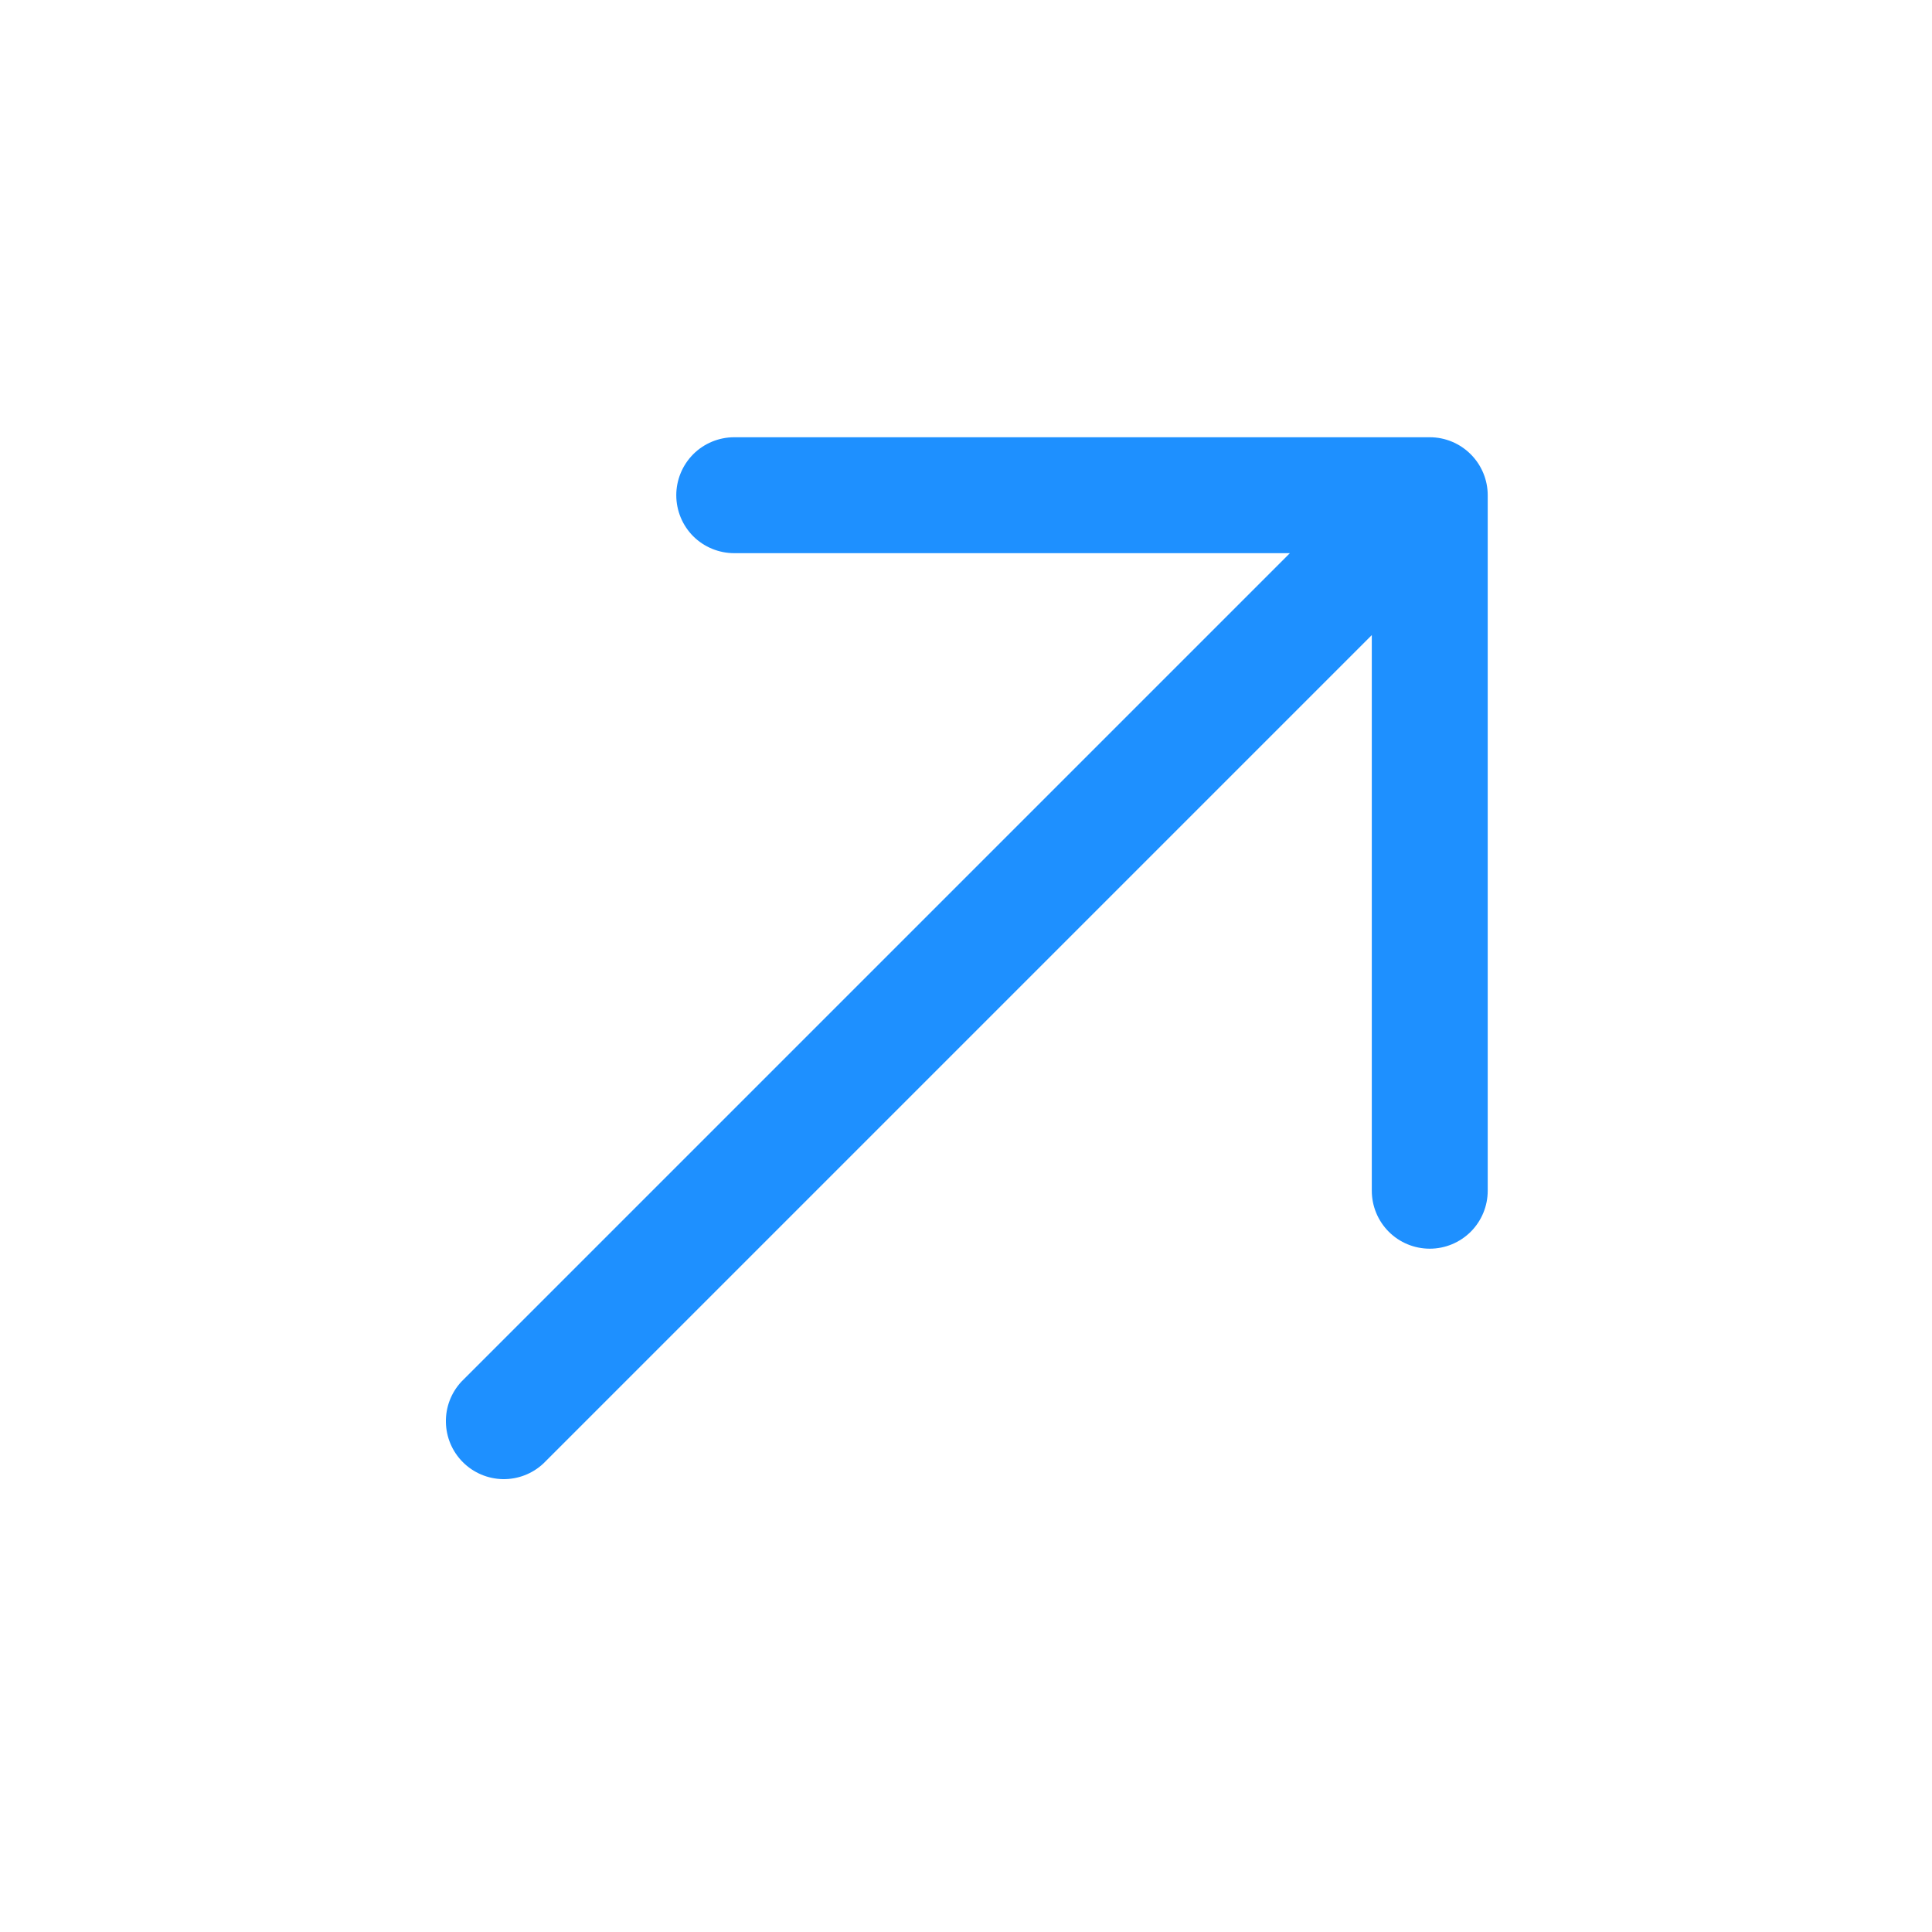
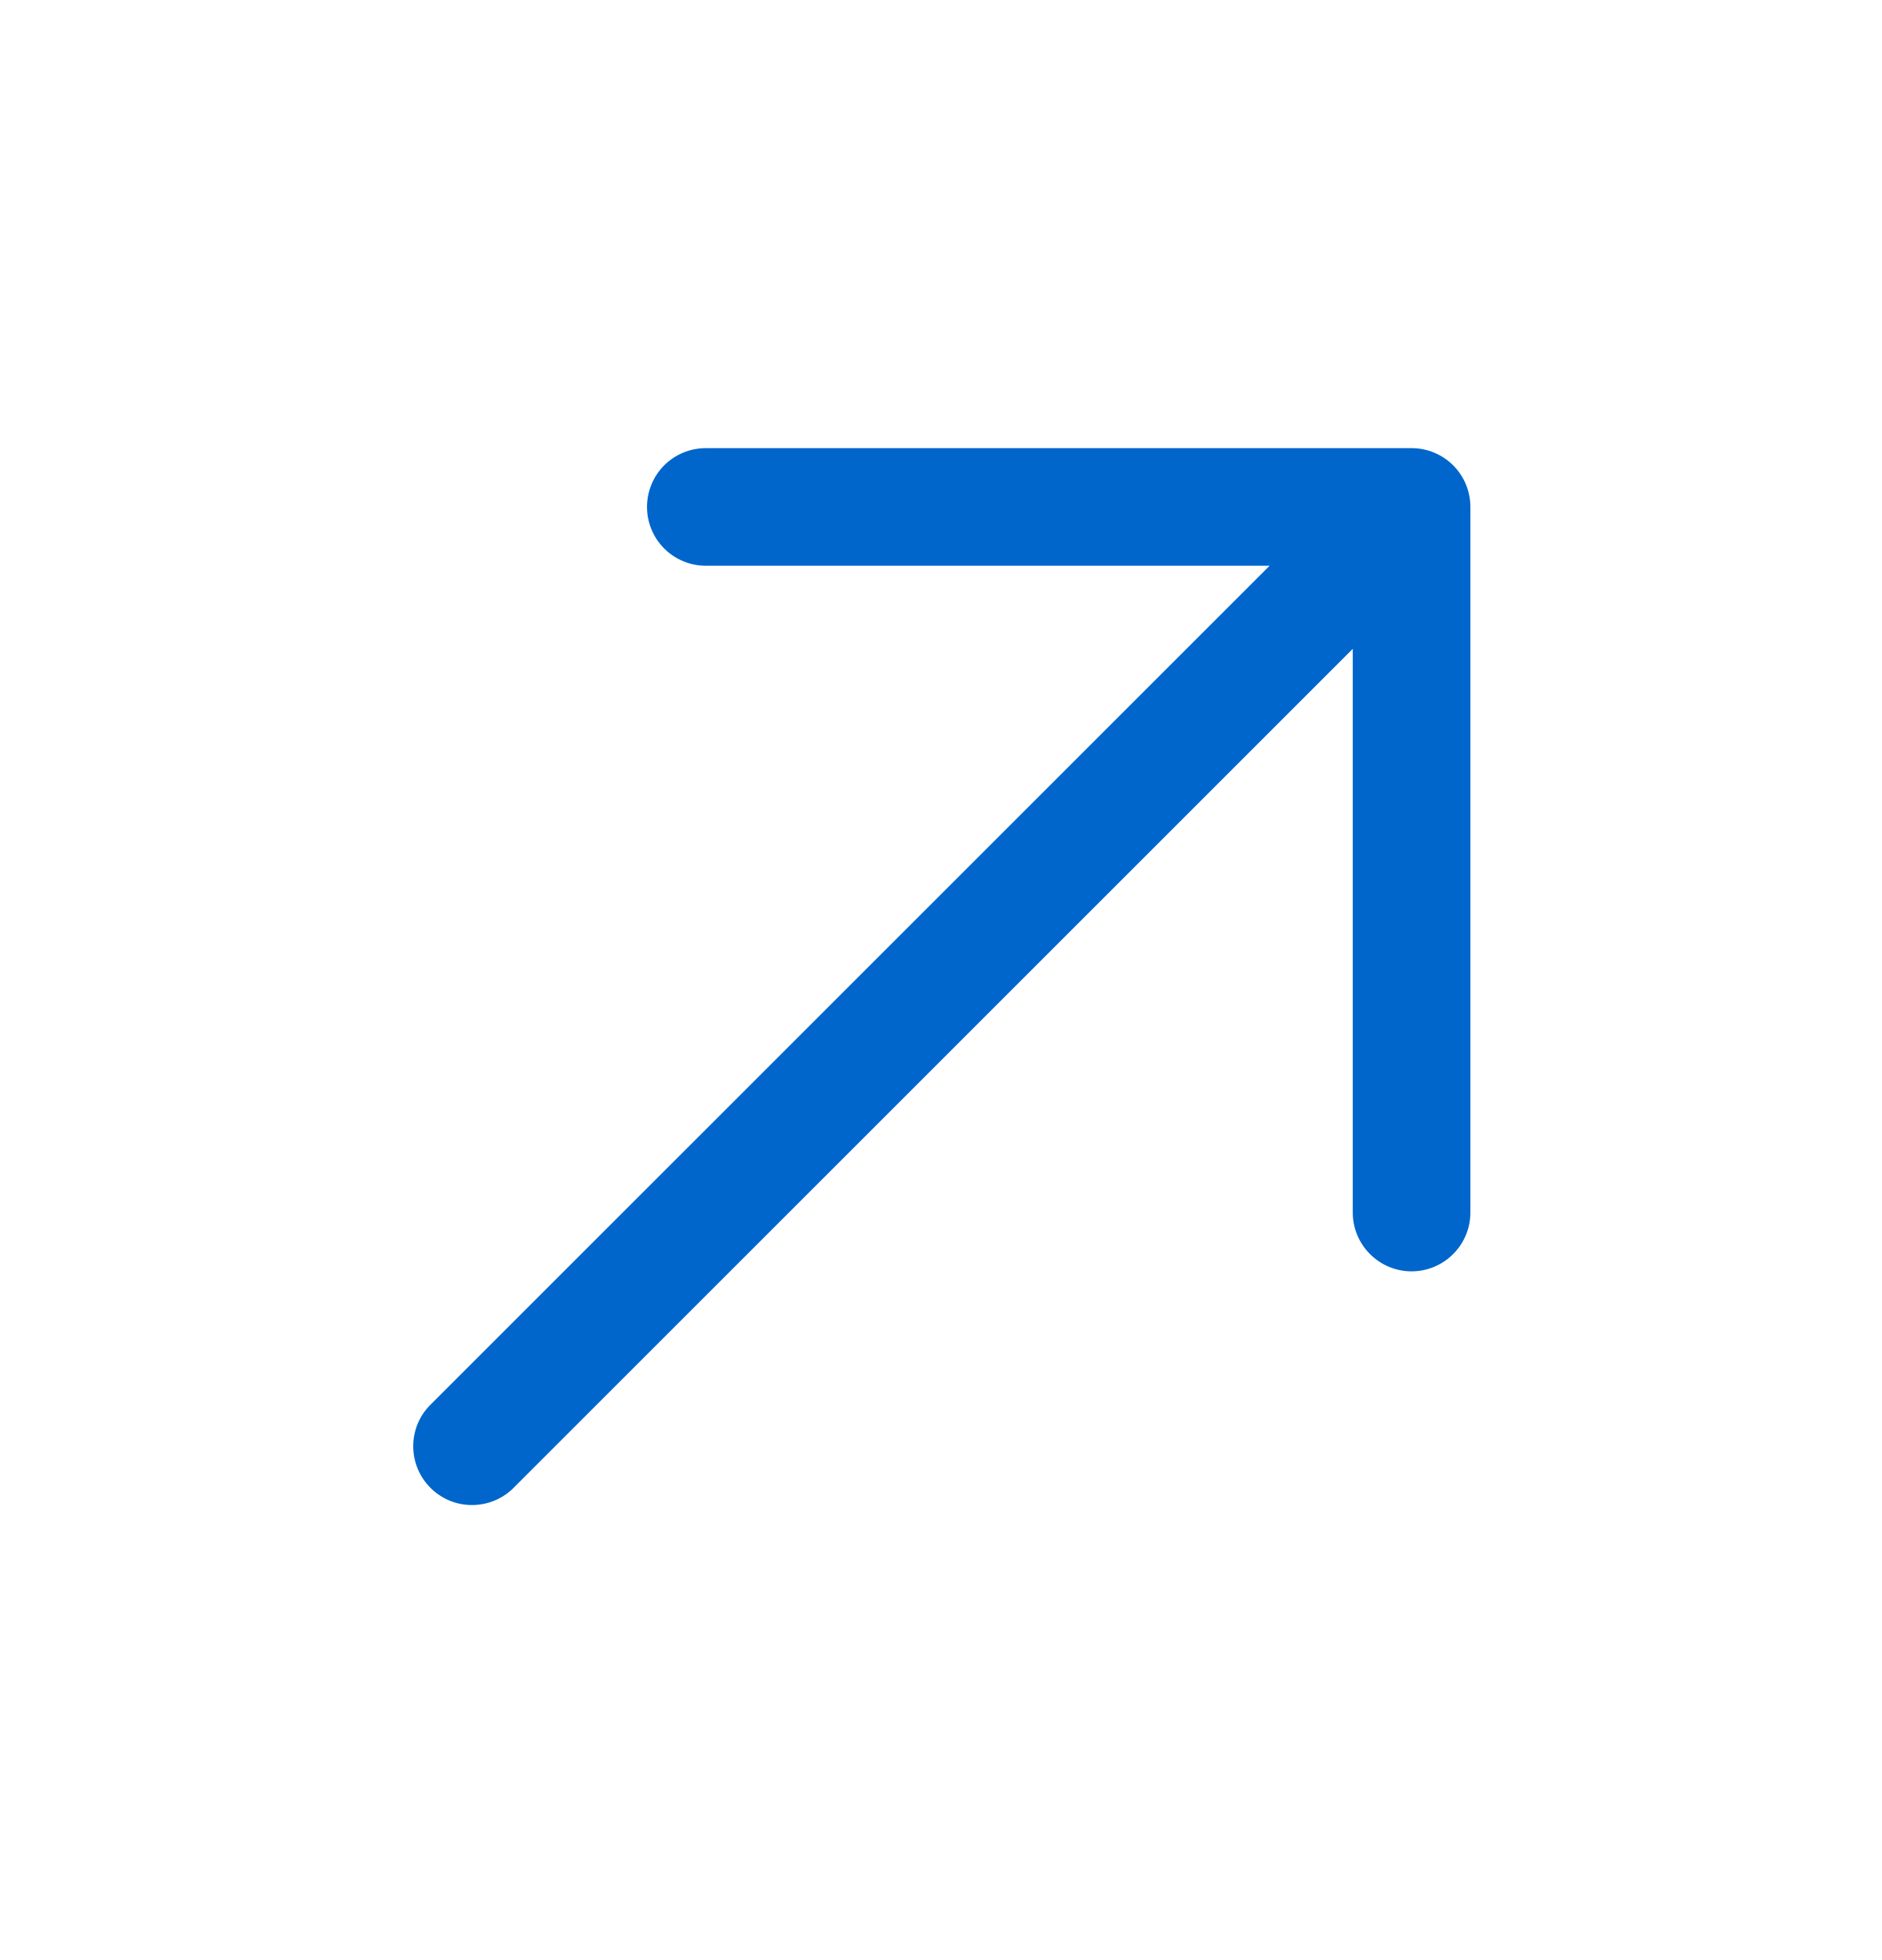
- <svg xmlns="http://www.w3.org/2000/svg" width="25" height="25" viewBox="0 0 25 25" fill="none">
-   <path fill-rule="evenodd" clip-rule="evenodd" d="M9.501 7.158C9.302 7.158 9.111 7.079 8.97 6.939C8.83 6.798 8.751 6.607 8.751 6.408C8.751 6.21 8.83 6.019 8.97 5.878C9.111 5.737 9.302 5.658 9.501 5.658H18.501C18.7 5.658 18.89 5.737 19.031 5.878C19.172 6.019 19.251 6.21 19.251 6.408V15.408C19.251 15.607 19.172 15.798 19.031 15.939C18.89 16.079 18.7 16.158 18.501 16.158C18.302 16.158 18.111 16.079 17.971 15.939C17.83 15.798 17.751 15.607 17.751 15.408V8.218L7.031 18.938C6.889 19.071 6.701 19.143 6.506 19.14C6.312 19.136 6.127 19.058 5.989 18.92C5.852 18.783 5.773 18.597 5.77 18.403C5.766 18.209 5.838 18.021 5.971 17.878L16.691 7.158H9.501Z" fill="#1E90FF" style="fill:#1E90FF;fill:color(display-p3 0.118 0.565 1);fill-opacity:1;" />
+ <svg xmlns="http://www.w3.org/2000/svg" width="24" height="25" viewBox="0 0 24 25" fill="none">
+   <path fill-rule="evenodd" clip-rule="evenodd" d="M9.001 7.216C8.802 7.216 8.611 7.137 8.47 6.996C8.33 6.856 8.251 6.665 8.251 6.466C8.251 6.267 8.33 6.076 8.47 5.935C8.611 5.795 8.802 5.716 9.001 5.716H18.001C18.2 5.716 18.39 5.795 18.531 5.935C18.672 6.076 18.751 6.267 18.751 6.466V15.466C18.751 15.665 18.672 15.855 18.531 15.996C18.39 16.137 18.2 16.216 18.001 16.216C17.802 16.216 17.611 16.137 17.471 15.996C17.33 15.855 17.251 15.665 17.251 15.466V8.276L6.531 18.996C6.389 19.128 6.201 19.2 6.006 19.197C5.812 19.194 5.627 19.115 5.489 18.977C5.352 18.84 5.273 18.655 5.27 18.46C5.266 18.266 5.338 18.078 5.471 17.936L16.191 7.216H9.001Z" fill="#0066CC" style="fill:#0066CC;fill:color(display-p3 0 0.4 0.8);fill-opacity:1;" />
</svg>
